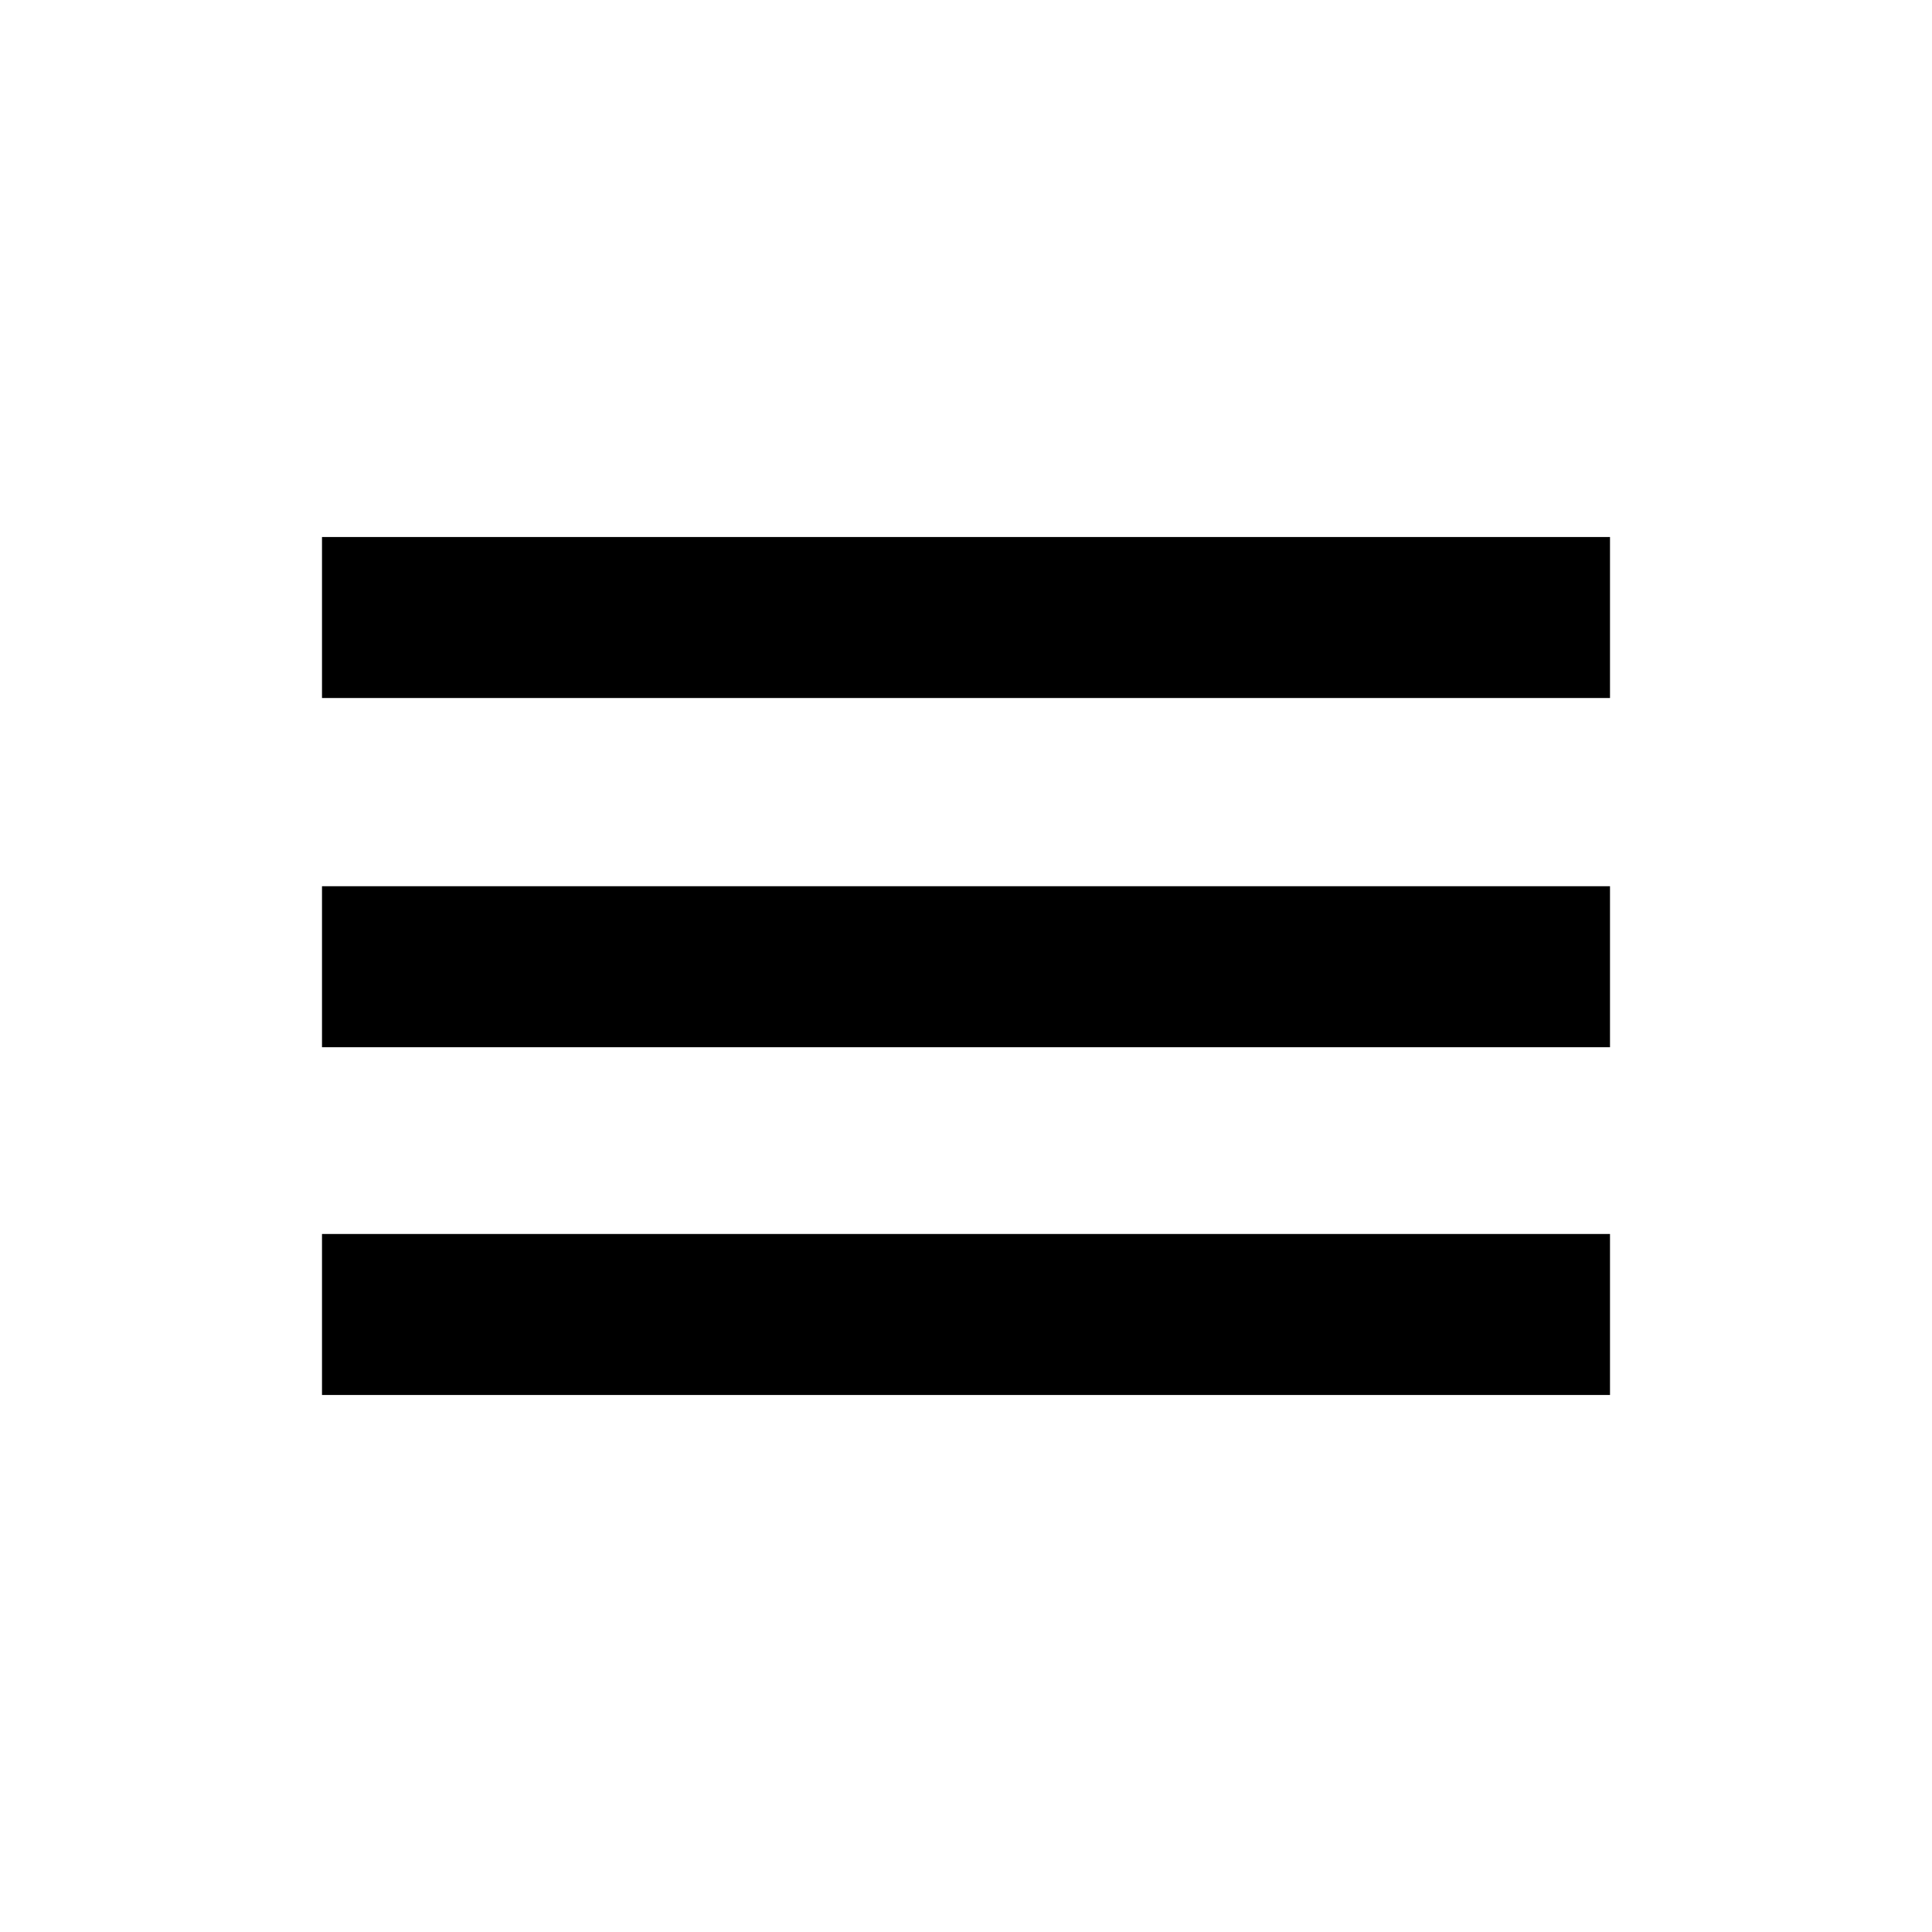
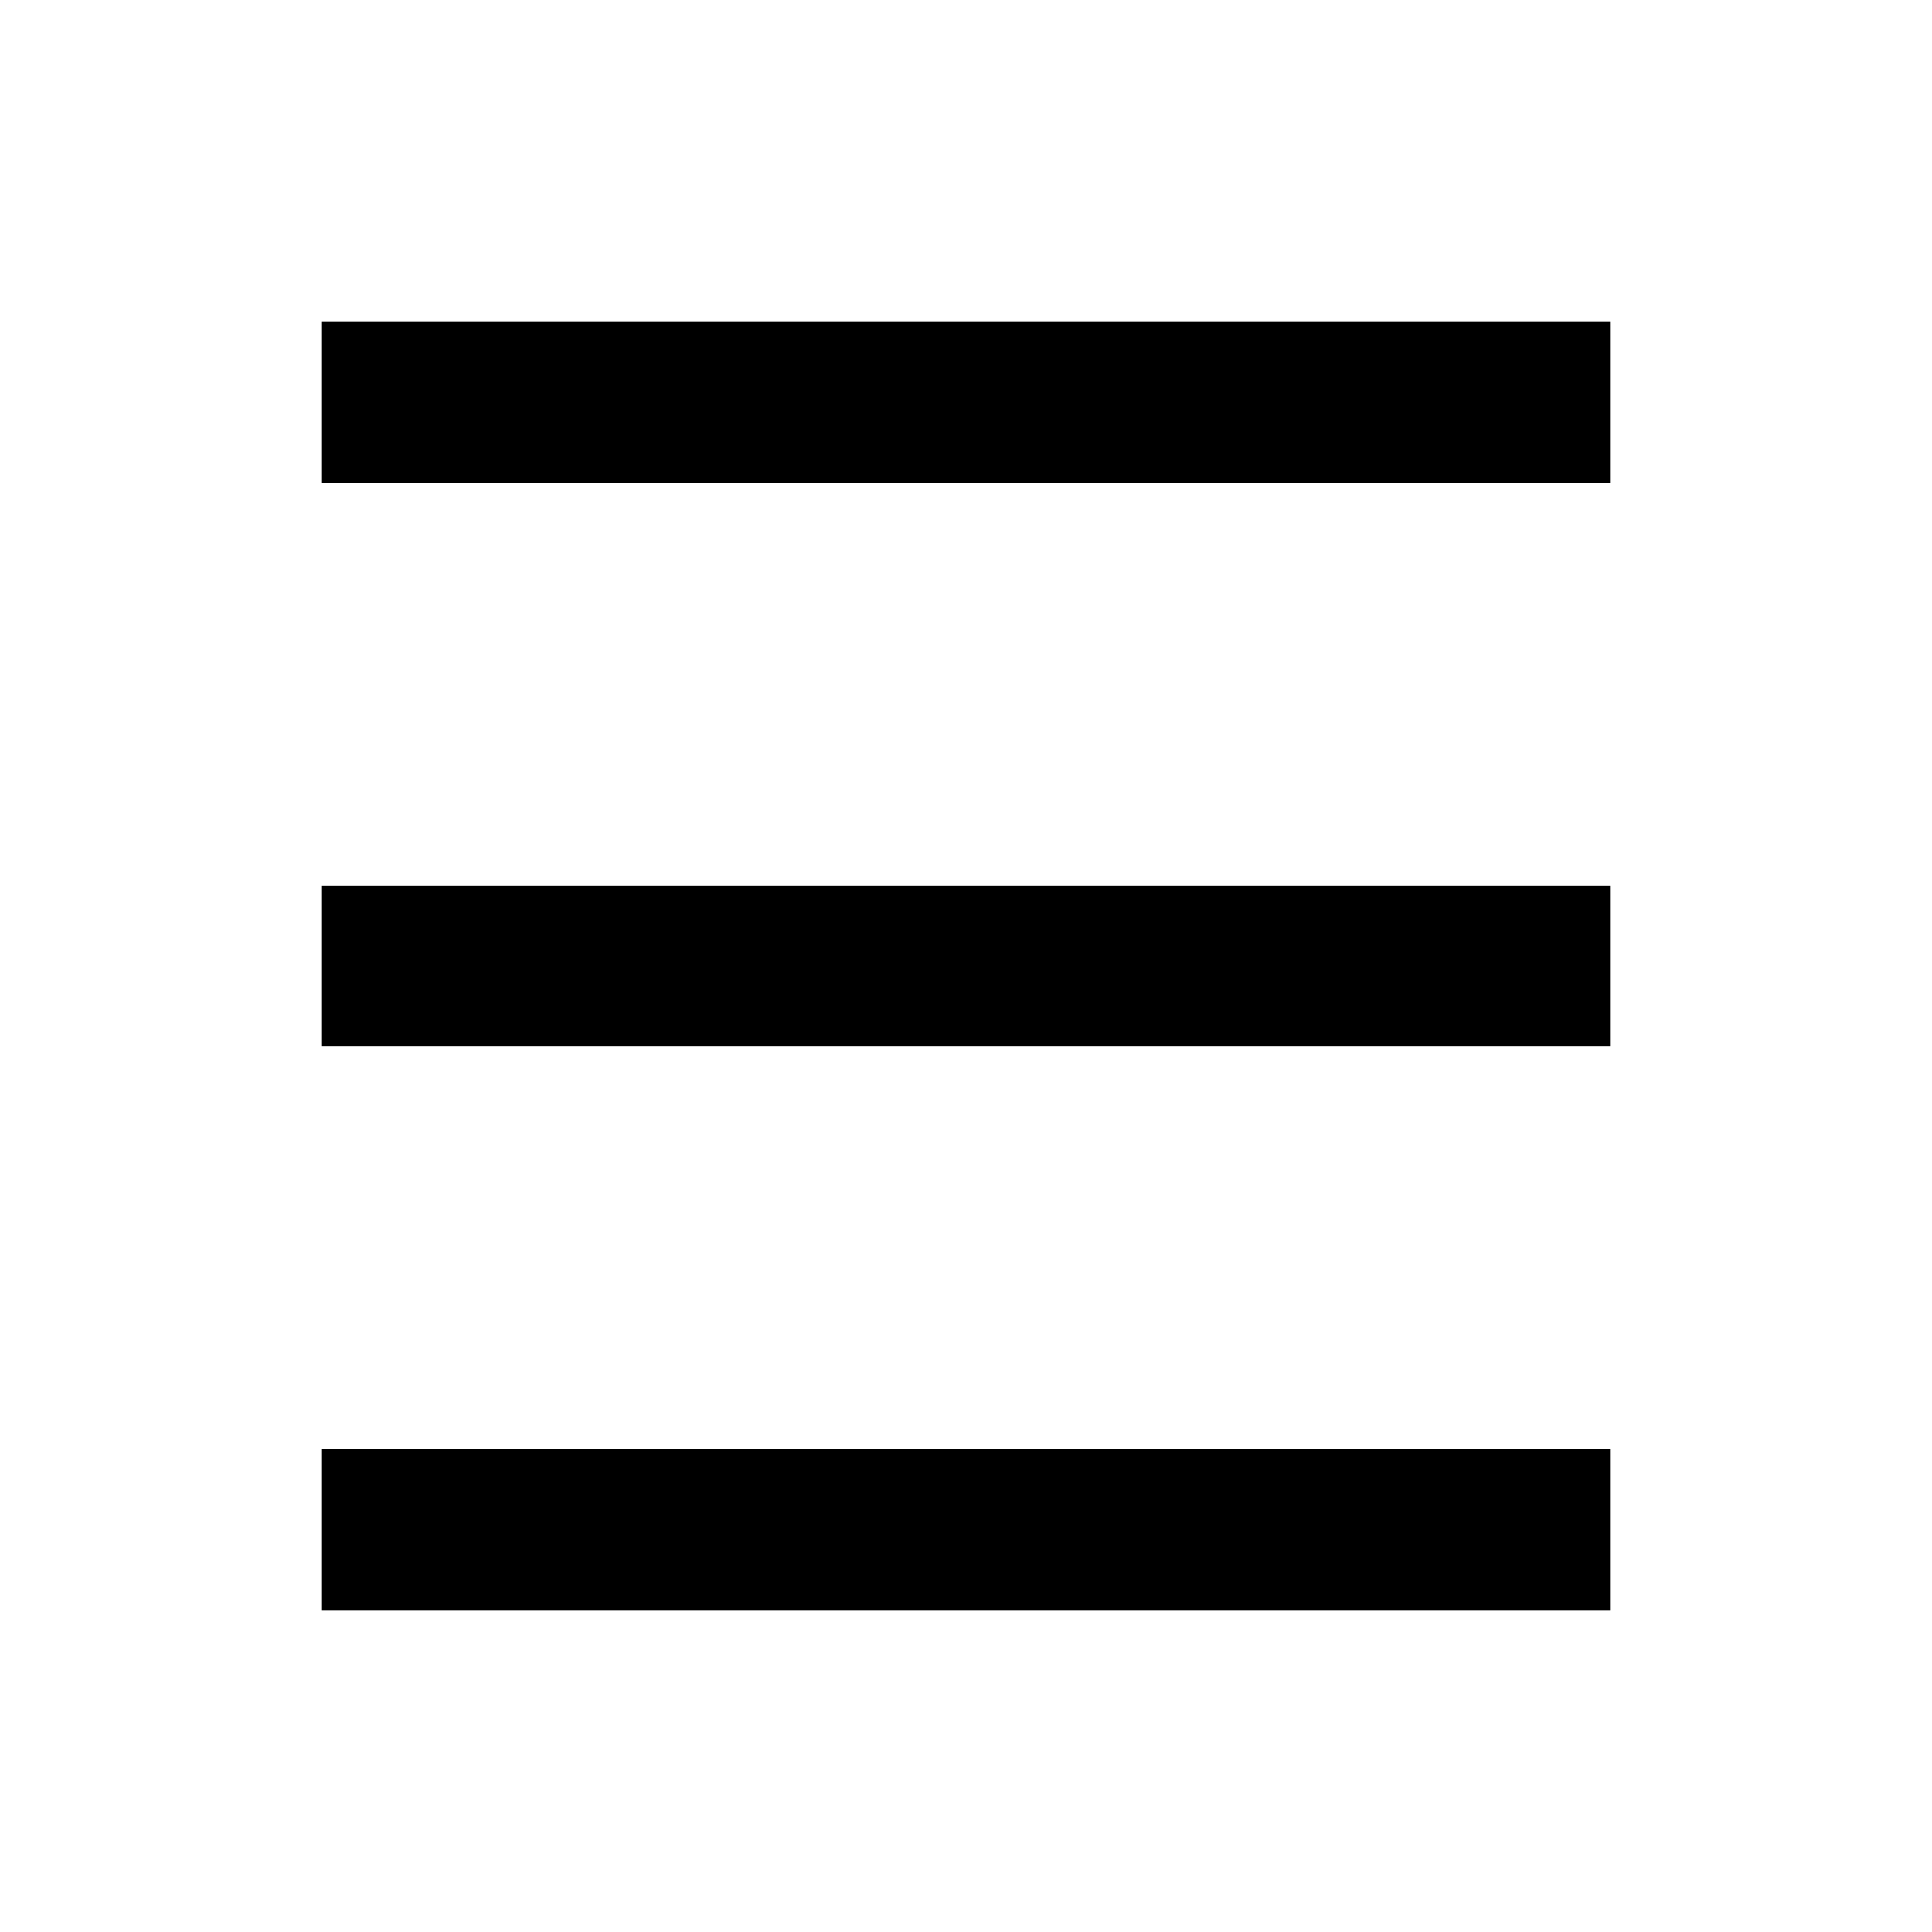
<svg xmlns="http://www.w3.org/2000/svg" width="24" height="24" viewBox="0 0 24 24" stroke="currentColor" stroke-width="2" fill="none">
-   <line x1="20" y1="7.671" x2="4" y2="7.671" />
-   <line x1="20" y1="12.009" x2="4" y2="12.009" />
-   <line x1="20" y1="16.329" x2="4" y2="16.329" />
+   <path d="M4 5h16" />
+   <path d="M4 12h16" />
+   <path d="M4 19h16" />
</svg>
